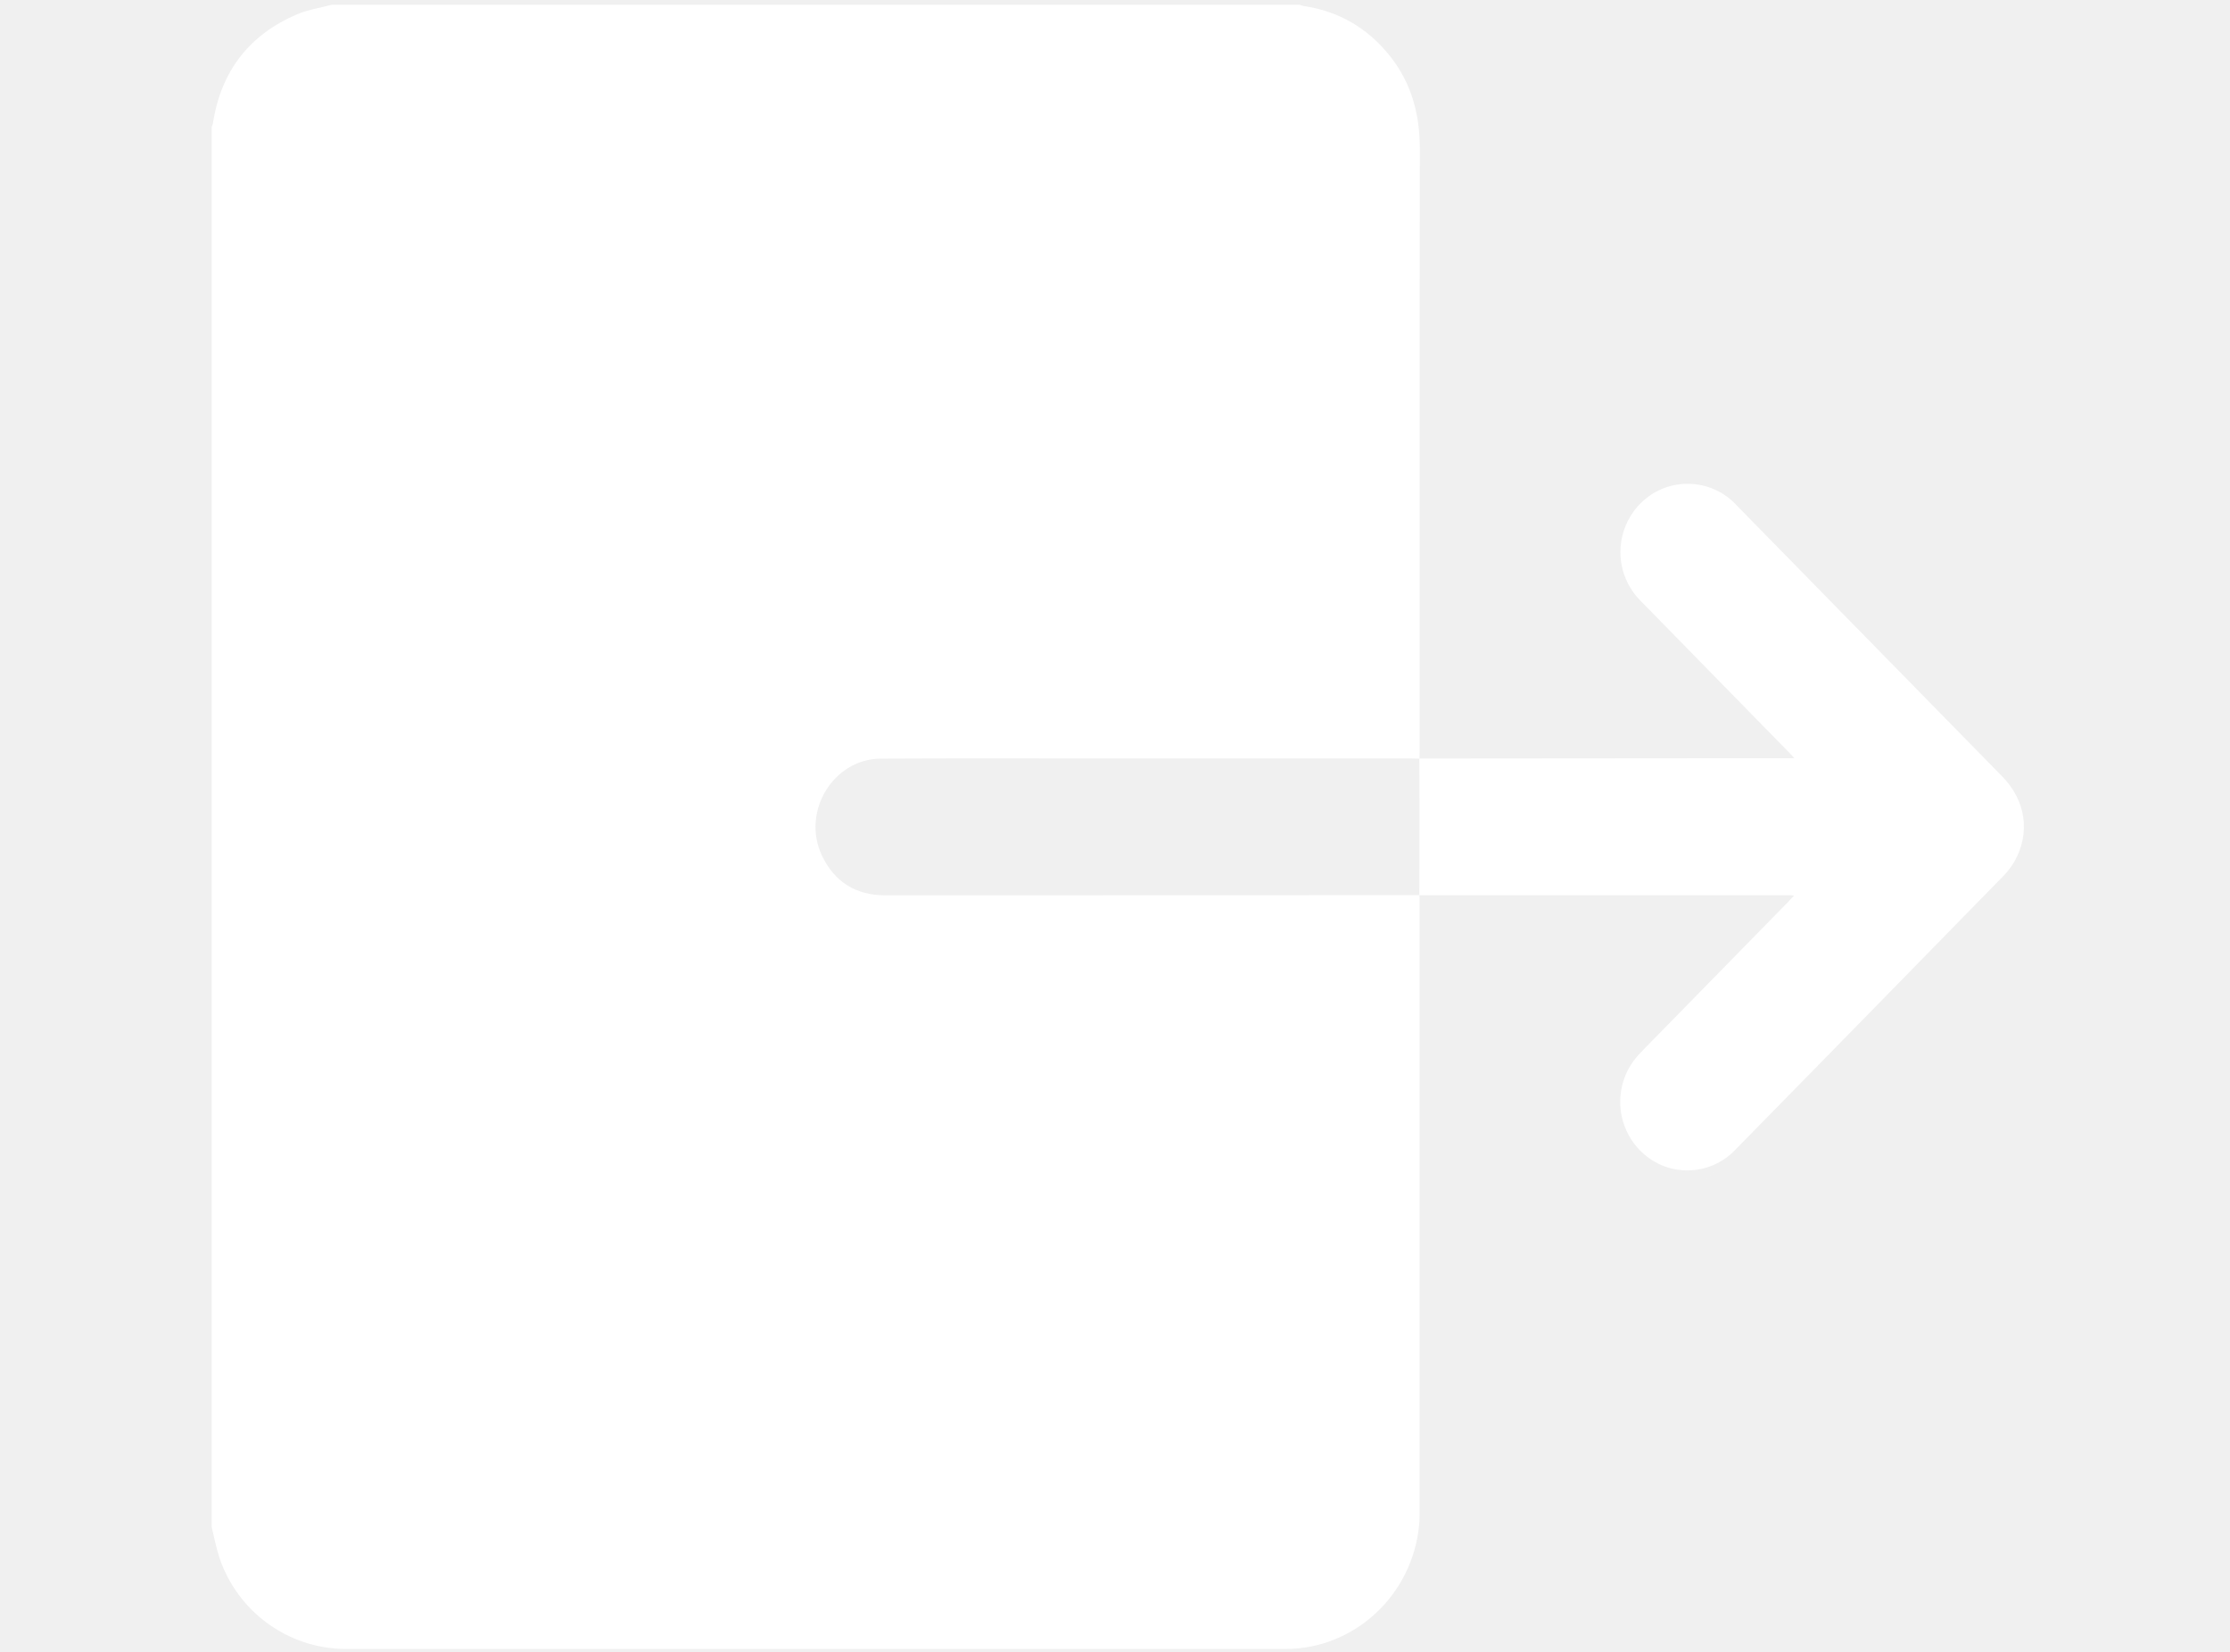
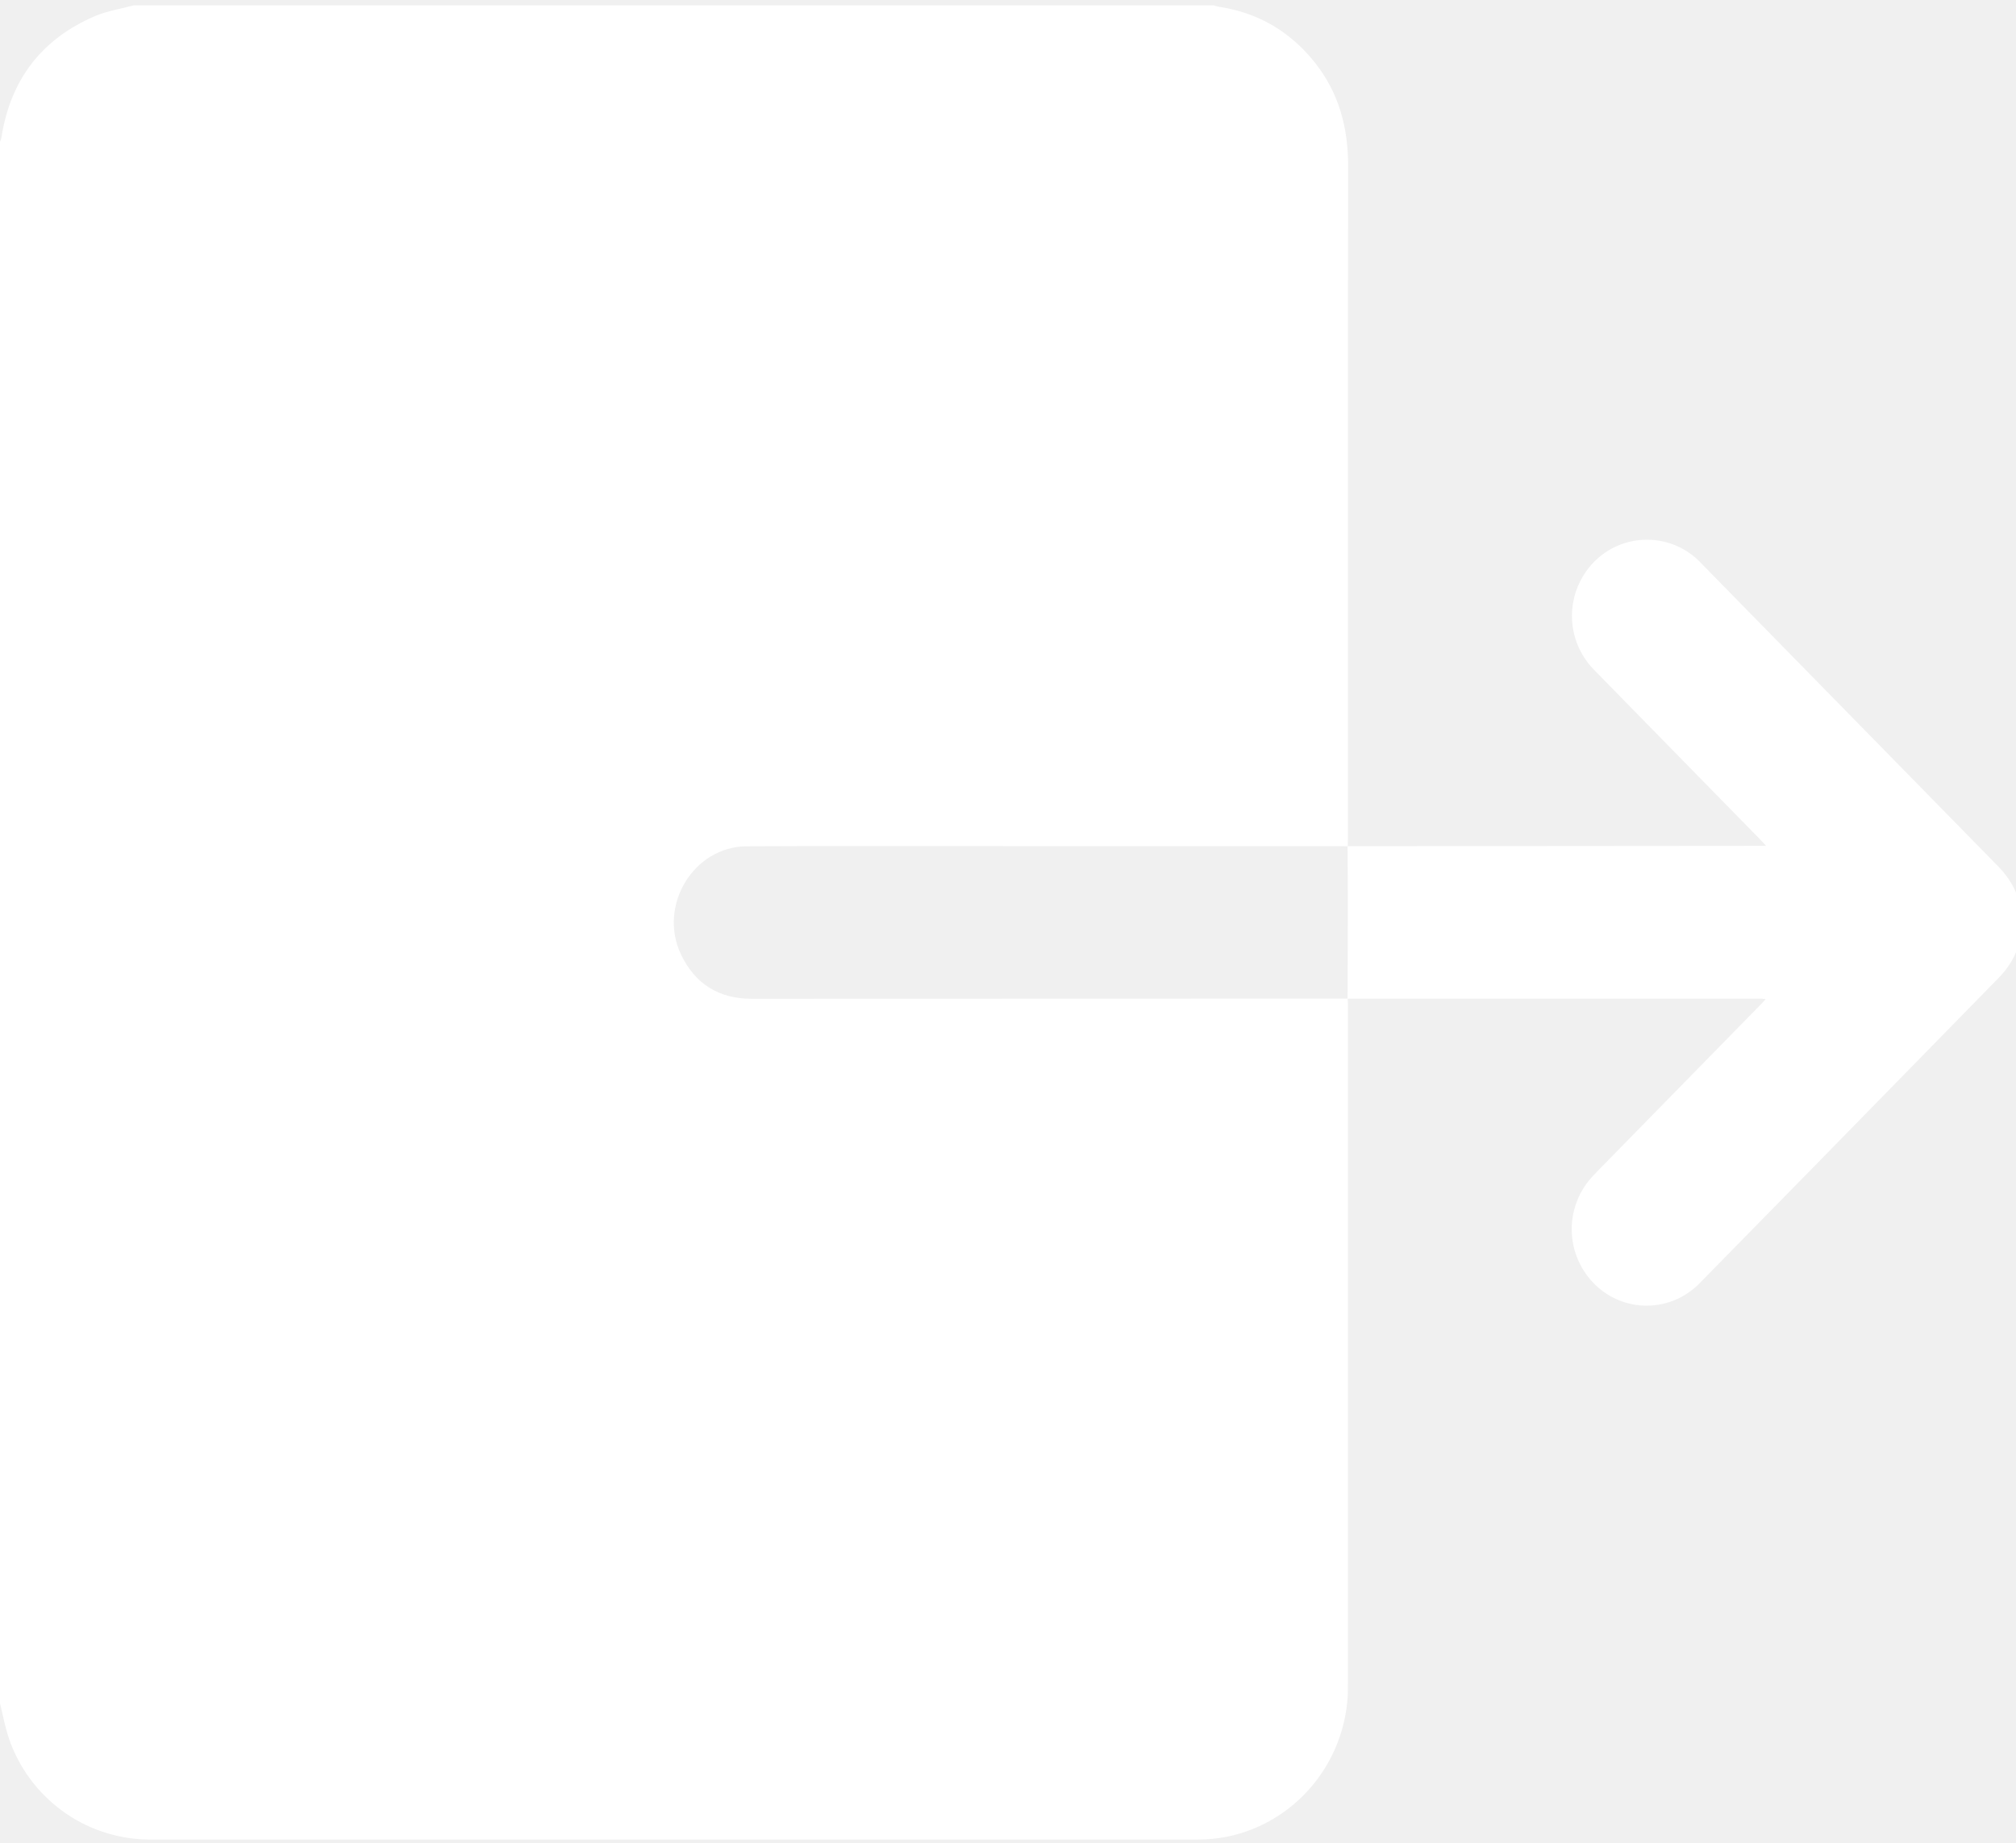
- <svg id="log-out" viewBox="0 0 35 32" width="27" height="20" fill="#fff">
-   <path fill="inherit" d="M0 29.574v-27.11c0.008-0.024 0.019-0.046 0.024-0.070 0.155-1.014 0.704-1.72 1.627-2.115 0.211-0.091 0.448-0.125 0.672-0.186h18.752c0.027 0.008 0.054 0.019 0.082 0.024 0.682 0.102 1.238 0.426 1.672 0.971 0.413 0.522 0.576 1.122 0.576 1.789-0.006 3.886-0.003 7.771-0.003 11.656l-0.003 0.163-0.16-0.003h-5.818c-1.485 0-2.971-0.005-4.458 0.003-0.922 0.005-1.542 1.029-1.141 1.877 0.246 0.518 0.664 0.771 1.227 0.771l10.349-0.003 0.003 0.075v11.84c0 0.096 0 0.192-0.010 0.288-0.128 1.358-1.253 2.4-2.589 2.4h-18.218c-1.13-0.011-2.085-0.743-2.43-1.758l-0.005-0.018c-0.064-0.192-0.101-0.395-0.15-0.594z" />
-   <path fill="inherit" d="M23.395 17.344c0.002-0.547 0.005-1.096 0.005-1.645 0-0.336-0.003-0.67-0.005-1.005l7.266-0.006c-0.042-0.046-0.072-0.080-0.104-0.112-0.96-0.982-1.923-1.962-2.882-2.944-0.237-0.241-0.384-0.572-0.384-0.937 0-0.288 0.091-0.554 0.246-0.773l-0.003 0.004c0.236-0.337 0.622-0.554 1.059-0.554 0.378 0 0.718 0.163 0.954 0.422l0.001 0.001 5.144 5.251c0.456 0.466 0.544 1.099 0.229 1.648-0.067 0.112-0.143 0.208-0.229 0.294v0c-2.454 2.511-4.141 4.233-5.83 5.953l0.651-0.665c-0.233 0.245-0.562 0.397-0.926 0.397-0.328 0-0.628-0.124-0.855-0.328l0.001 0.001c-0.274-0.247-0.446-0.604-0.446-1.001 0-0.295 0.095-0.569 0.257-0.791l-0.003 0.004c0.062-0.086 0.139-0.165 0.214-0.242l2.795-2.854c0.032-0.032 0.061-0.064 0.104-0.112-0.035-0.003-0.054-0.008-0.072-0.008h-7.189z" />
+ <svg viewBox="0 0 35 32" fill="#fff">
+   <path fill="inherit" d="M0 29.574v-27.11c0.008-0.024 0.019-0.046 0.024-0.070 0.155-1.014 0.704-1.72 1.627-2.115 0.211-0.091 0.448-0.125 0.672-0.186h18.752c0.027 0.008 0.054 0.019 0.082 0.024 0.682 0.102 1.238 0.426 1.672 0.971 0.413 0.522 0.576 1.122 0.576 1.789-0.006 3.886-0.003 7.771-0.003 11.656l-0.003 0.163-0.16-0.003h-5.818c-1.485 0-2.971-0.005-4.458 0.003-0.922 0.005-1.542 1.029-1.141 1.877 0.246 0.518 0.664 0.771 1.227 0.771l10.349-0.003 0.003 0.075v11.84c0 0.096 0 0.192-0.010 0.288-0.128 1.358-1.253 2.4-2.589 2.4h-18.218c-1.13-0.011-2.085-0.743-2.43-1.758l-0.005-0.018c-0.064-0.192-0.101-0.395-0.15-0.594z">
+     </path>
+   <path fill="inherit" d="M23.395 17.344c0.002-0.547 0.005-1.096 0.005-1.645 0-0.336-0.003-0.67-0.005-1.005l7.266-0.006c-0.042-0.046-0.072-0.080-0.104-0.112-0.96-0.982-1.923-1.962-2.882-2.944-0.237-0.241-0.384-0.572-0.384-0.937 0-0.288 0.091-0.554 0.246-0.773l-0.003 0.004c0.236-0.337 0.622-0.554 1.059-0.554 0.378 0 0.718 0.163 0.954 0.422l0.001 0.001 5.144 5.251c0.456 0.466 0.544 1.099 0.229 1.648-0.067 0.112-0.143 0.208-0.229 0.294v0c-2.454 2.511-4.141 4.233-5.83 5.953l0.651-0.665c-0.233 0.245-0.562 0.397-0.926 0.397-0.328 0-0.628-0.124-0.855-0.328l0.001 0.001c-0.274-0.247-0.446-0.604-0.446-1.001 0-0.295 0.095-0.569 0.257-0.791l-0.003 0.004c0.062-0.086 0.139-0.165 0.214-0.242l2.795-2.854c0.032-0.032 0.061-0.064 0.104-0.112-0.035-0.003-0.054-0.008-0.072-0.008h-7.189z">
+     </path>
</svg>
